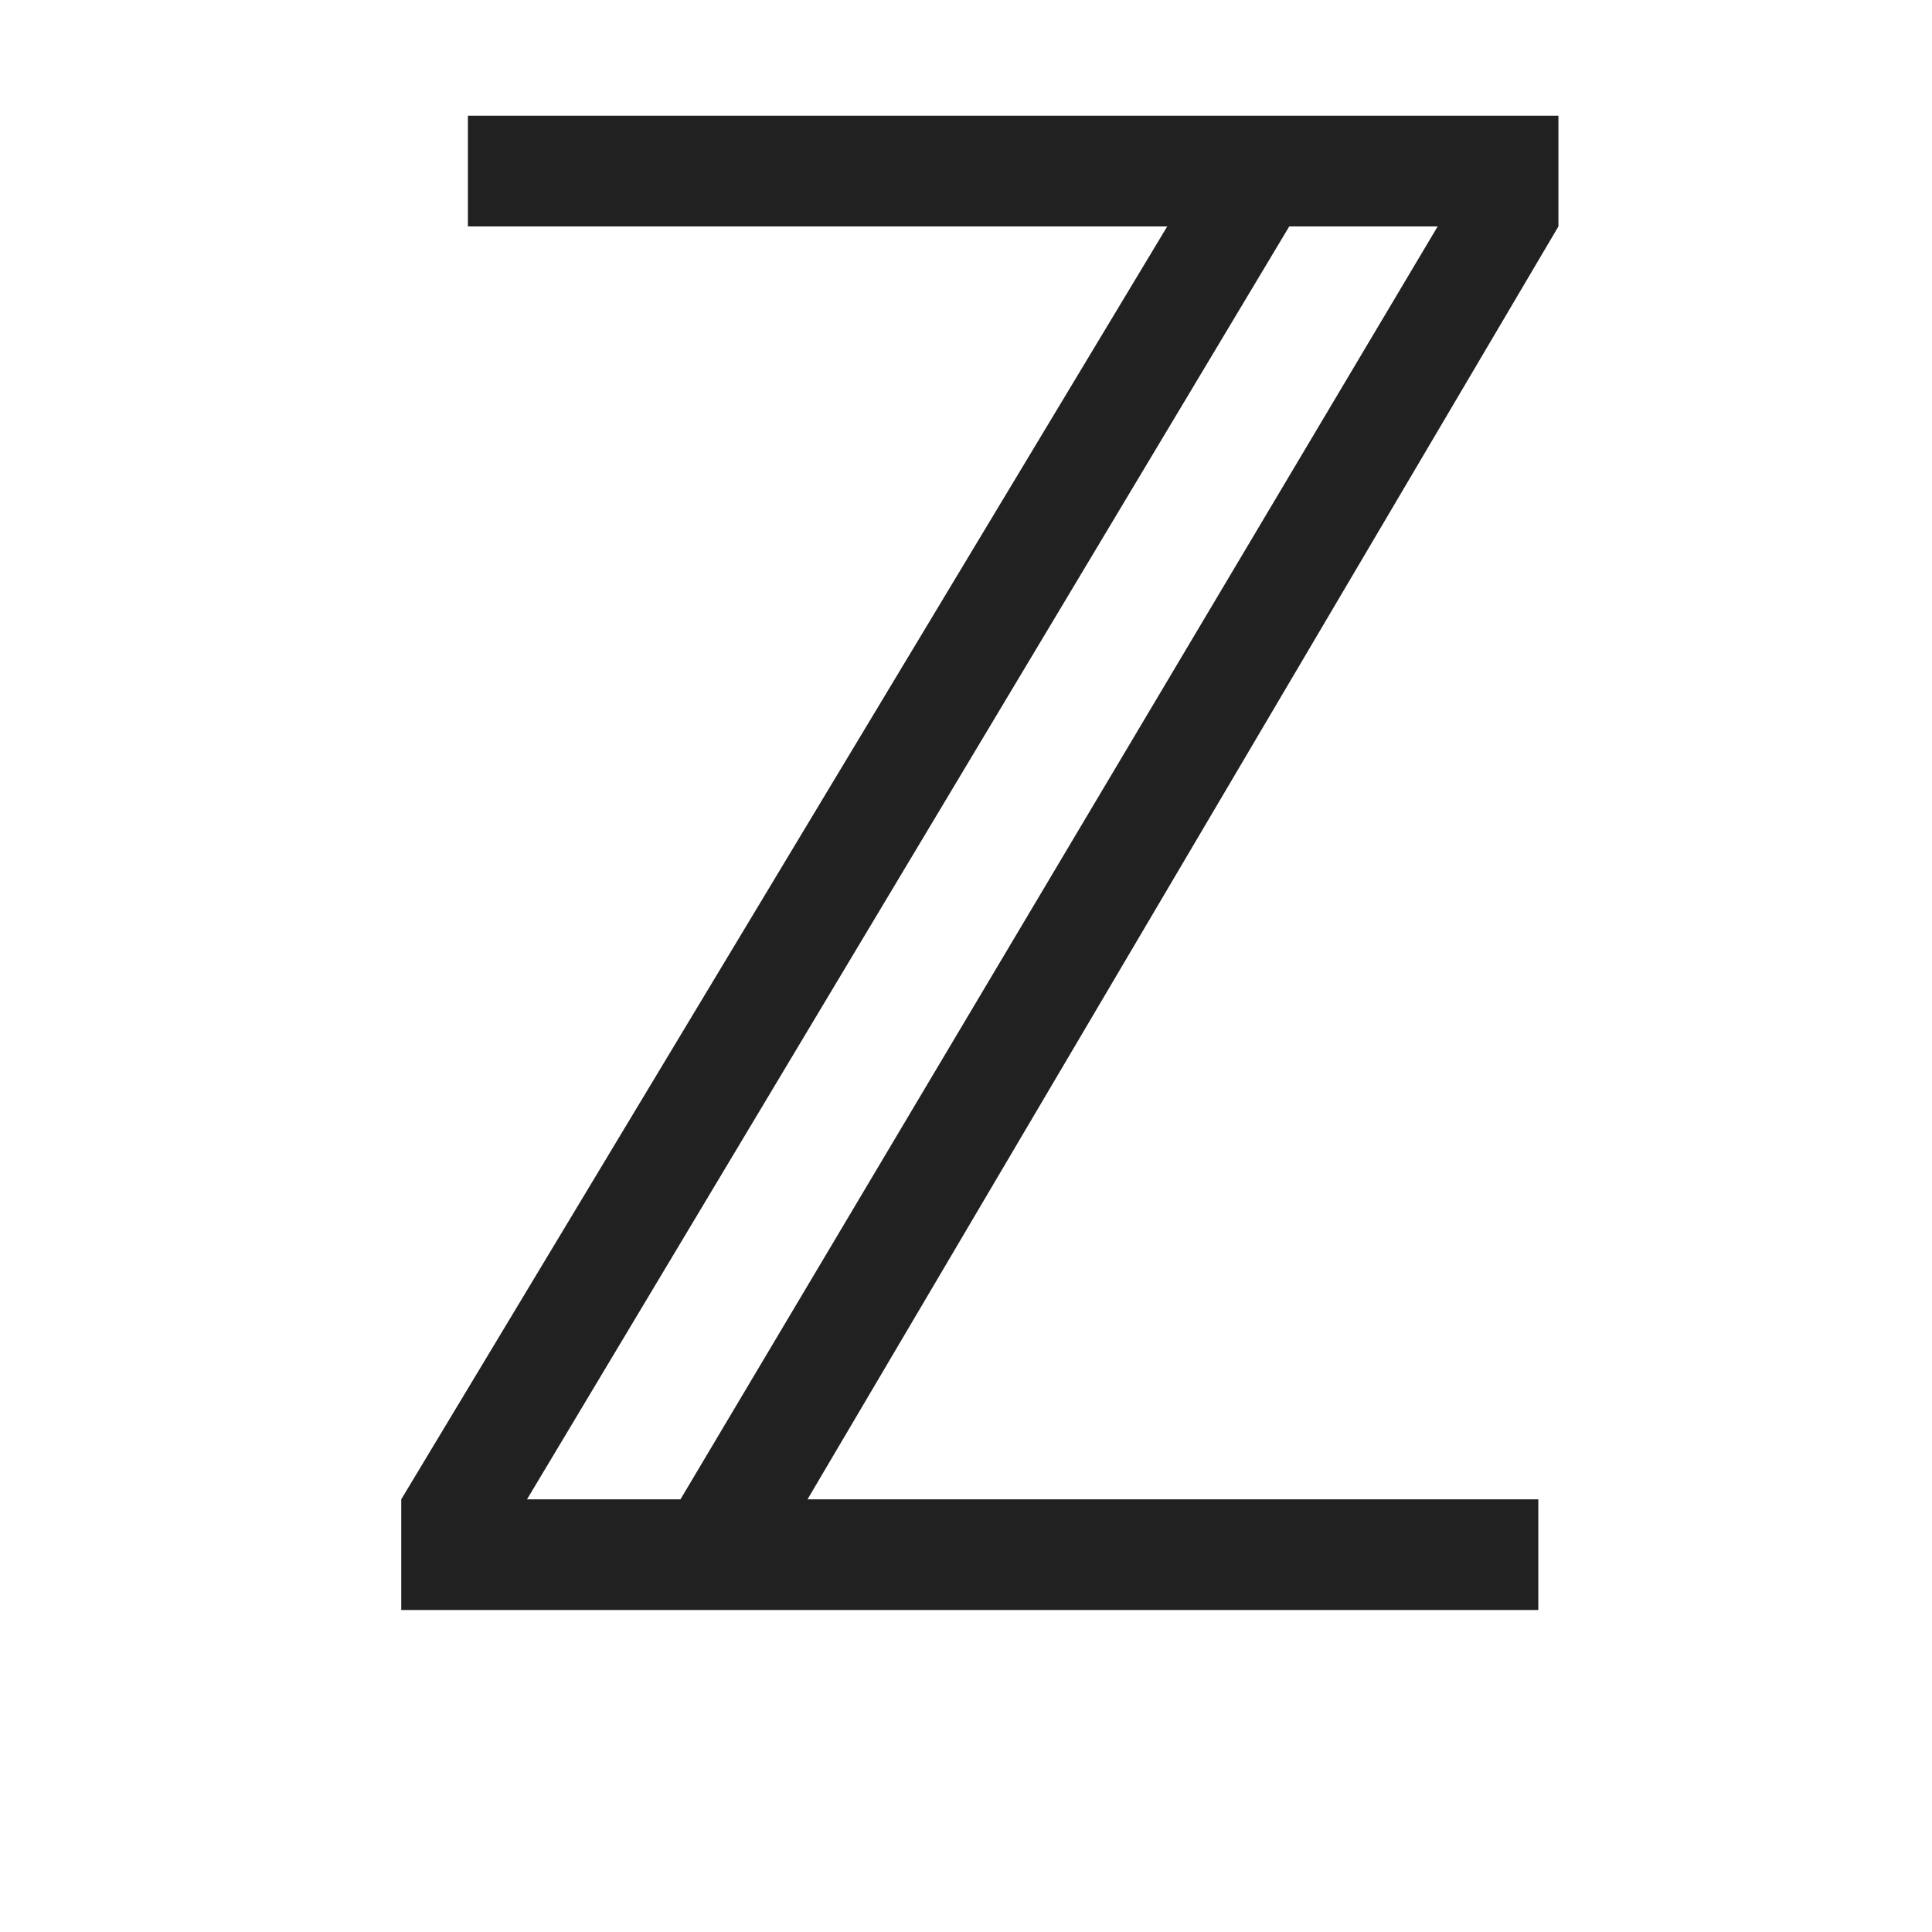
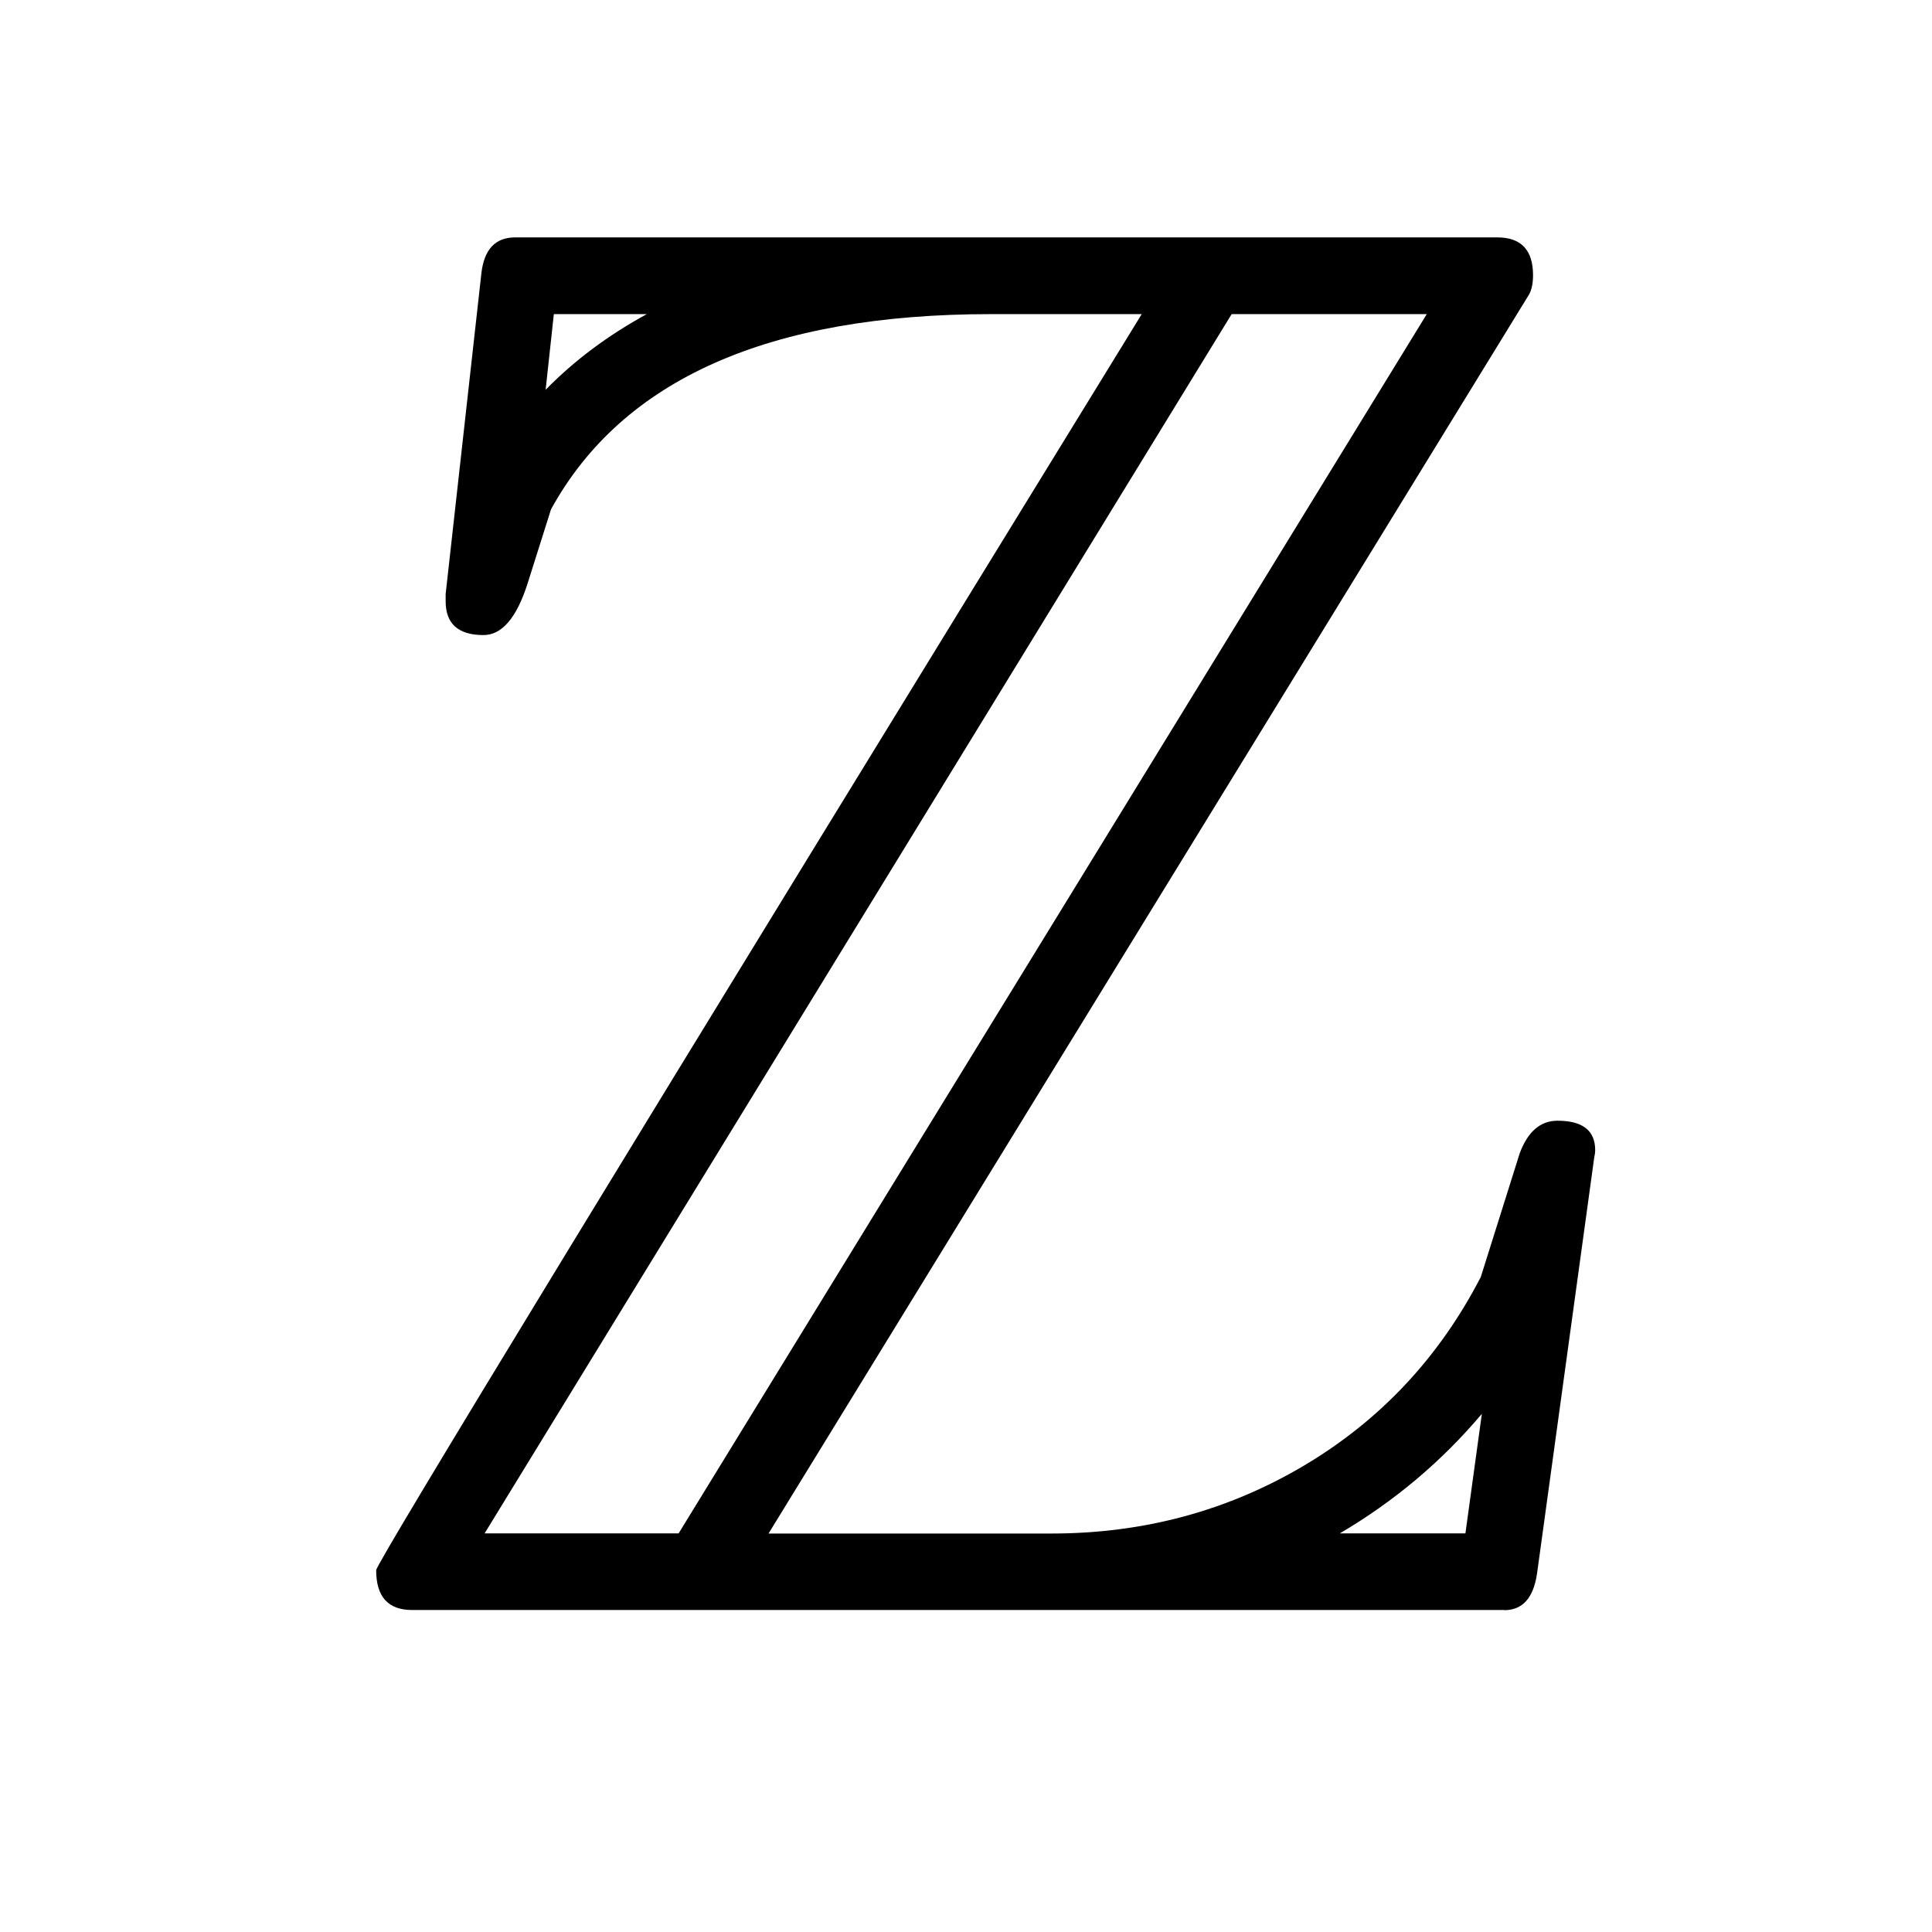
<svg xmlns="http://www.w3.org/2000/svg" viewBox="0 0 24 24">
-   <text fill="#000" fill-rule="evenodd" font-size="26" font-family="Symbola" fill-opacity=".87">
-     <tspan x="4" y="20">ℤ</tspan>
-   </text>
+   <path d="M18.688 20H5.118c-.297 0-.445-.165-.445-.495 0-.085 3.17-5.286 9.51-15.603h-1.868c-2.76 0-4.583.81-5.47 2.425l-.293.927c-.136.423-.318.635-.546.635-.313 0-.47-.14-.47-.42v-.09l.444-3.985c.034-.297.174-.445.42-.445h12.2c.296 0 .444.157.444.47 0 .1-.017.182-.05.24L9.547 19.05h3.516c1.143 0 2.188-.282 3.136-.844.948-.563 1.68-1.344 2.196-2.343l.483-1.535c.1-.27.257-.406.47-.406.312 0 .468.122.468.367 0 .026-.004.055-.012.09l-.71 5.166c-.044.305-.18.457-.408.457zM8.038 3.902H6.88l-.102.94c.356-.364.775-.677 1.257-.94zm9.686 0H15.3L6.02 19.048h2.41l9.294-15.146zm.685 13.66c-.5.593-1.088 1.088-1.765 1.486h1.56l.204-1.485z" id="a" fill-rule="evenodd" />
</svg>
